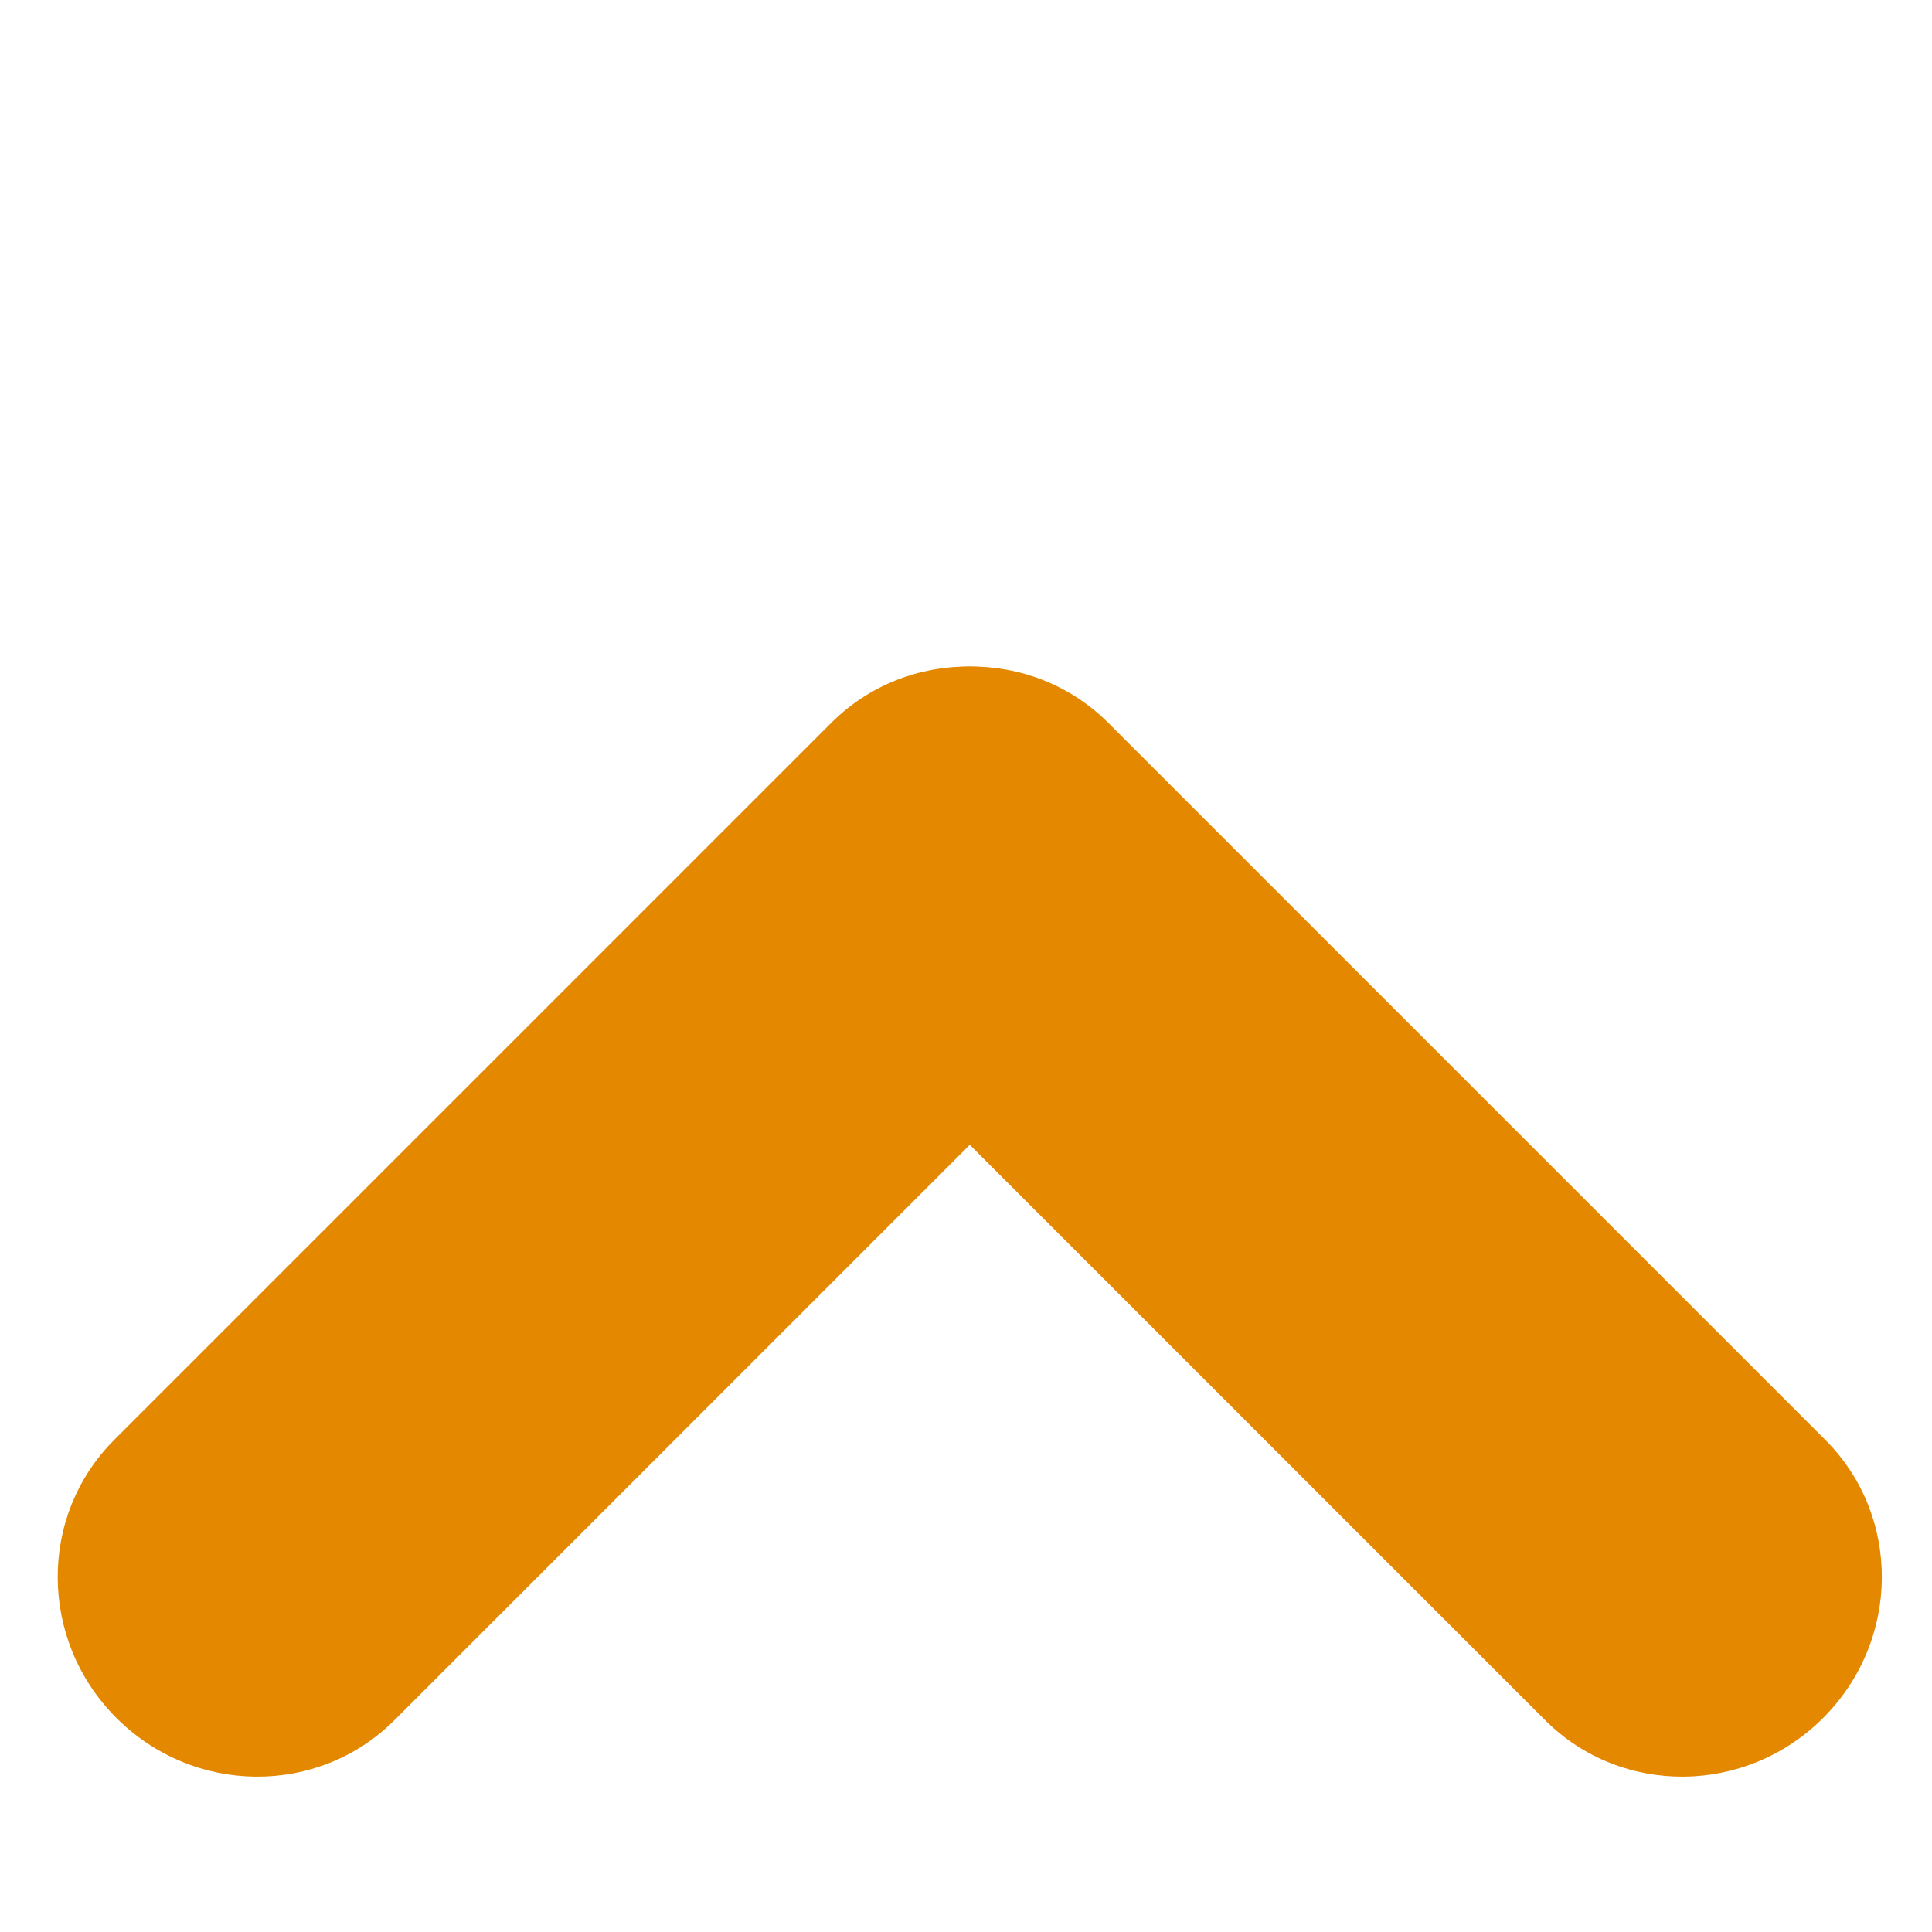
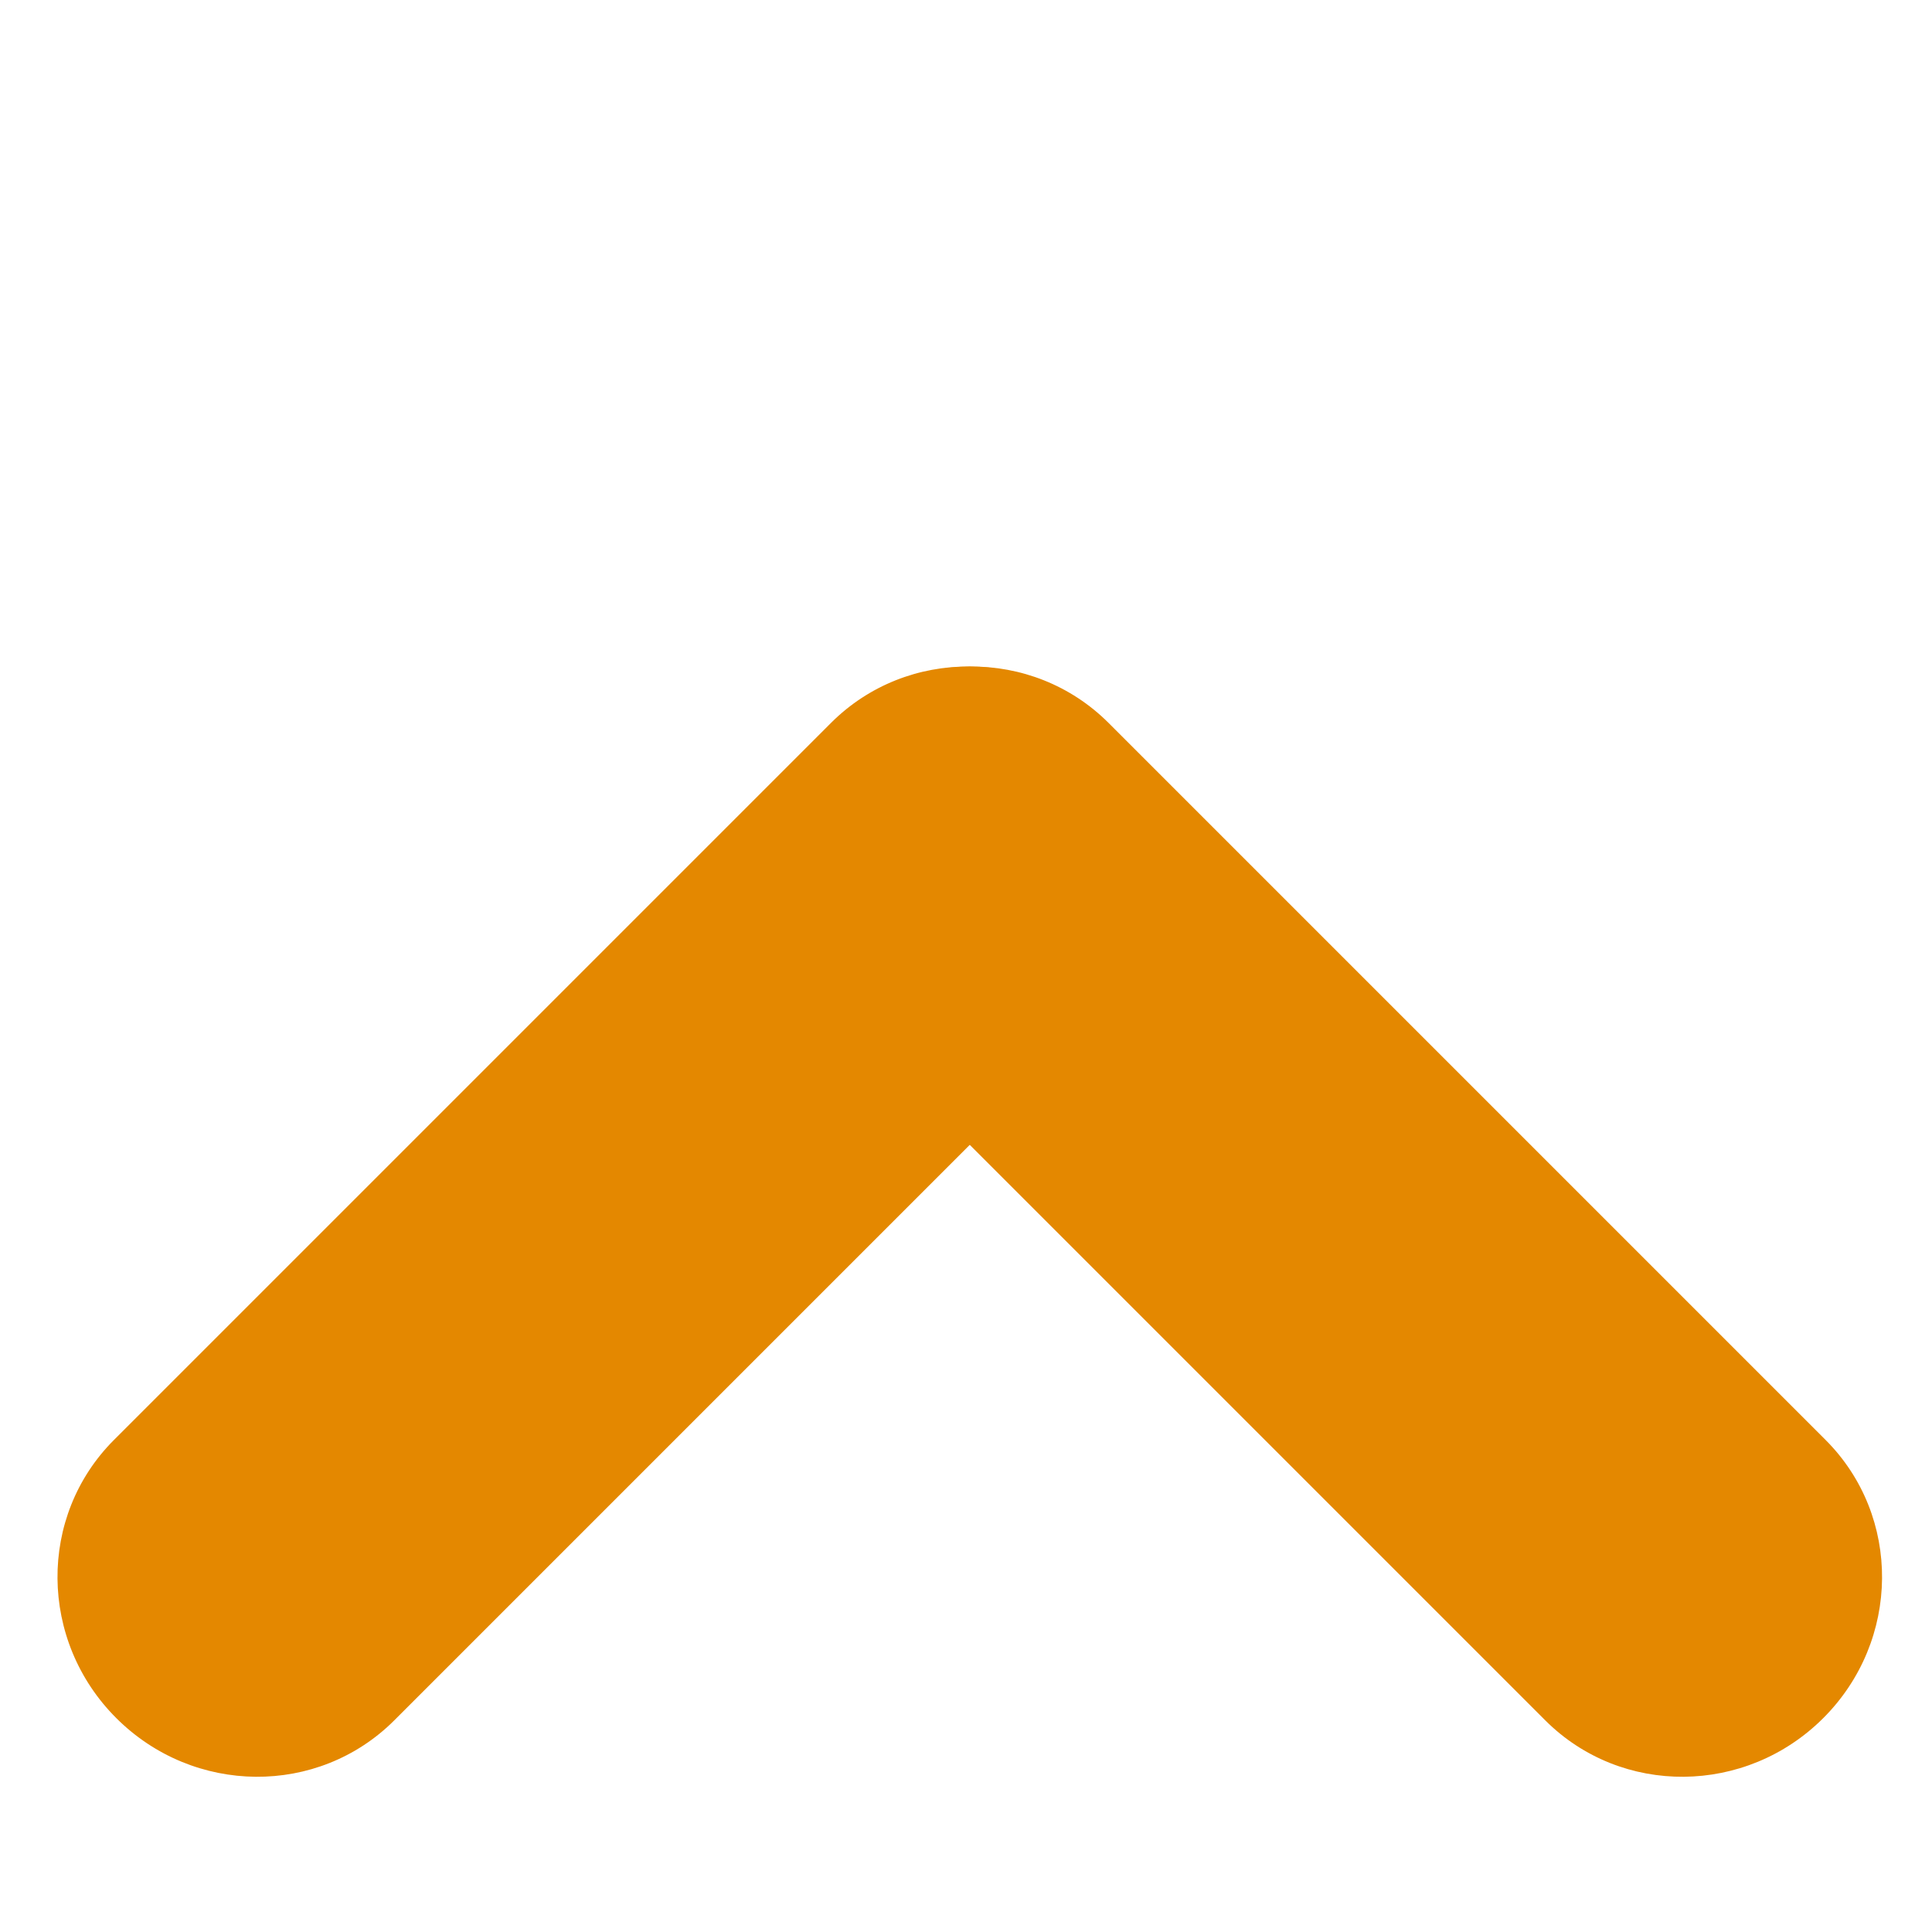
- <svg xmlns="http://www.w3.org/2000/svg" version="1.1" id="Layer_1" x="0px" y="0px" width="512px" height="512px" viewBox="0 0 512 512" enable-background="new 0 0 512 512" xml:space="preserve">
-   <path fill="#e48800" d="M220.249,191.601c20.181-20.179,53.165-19.913,73.673,0.595l0,0c20.509,20.509,20.773,53.493,0.595,73.672  l-190,190c-20.178,20.179-53.163,19.913-73.672-0.595l0,0c-20.508-20.509-20.771-53.492-0.595-73.671L220.249,191.601z" />
-   <path fill="#e48800" d="M293.751,191.601c-20.18-20.179-53.164-19.913-73.672,0.595l0,0c-20.509,20.509-20.774,53.493-0.597,73.672  l190.001,190c20.178,20.179,53.164,19.913,73.671-0.595l0,0c20.508-20.509,20.771-53.492,0.595-73.671L293.751,191.601z" />
+ <svg xmlns="http://www.w3.org/2000/svg" version="1.1" x="0" y="0" width="512" height="512" viewBox="0 0 512 512" enable-background="new 0 0 512 512" xml:space="preserve">
+   <path fill="#e48800" d="M220.2 191.6c20.2-20.2 53.2-19.9 73.7 0.6l0 0c20.5 20.5 20.8 53.5 0.6 73.7l-190 190c-20.2 20.2-53.2 19.9-73.7-0.6l0 0c-20.5-20.5-20.8-53.5-0.6-73.7L220.2 191.6z" />
+   <path fill="#e48800" d="M293.8 191.6c-20.2-20.2-53.2-19.9-73.7 0.6l0 0c-20.5 20.5-20.8 53.5-0.6 73.7l190 190c20.2 20.2 53.2 19.9 73.7-0.6l0 0c20.5-20.5 20.8-53.5 0.6-73.7L293.8 191.6z" />
</svg>
